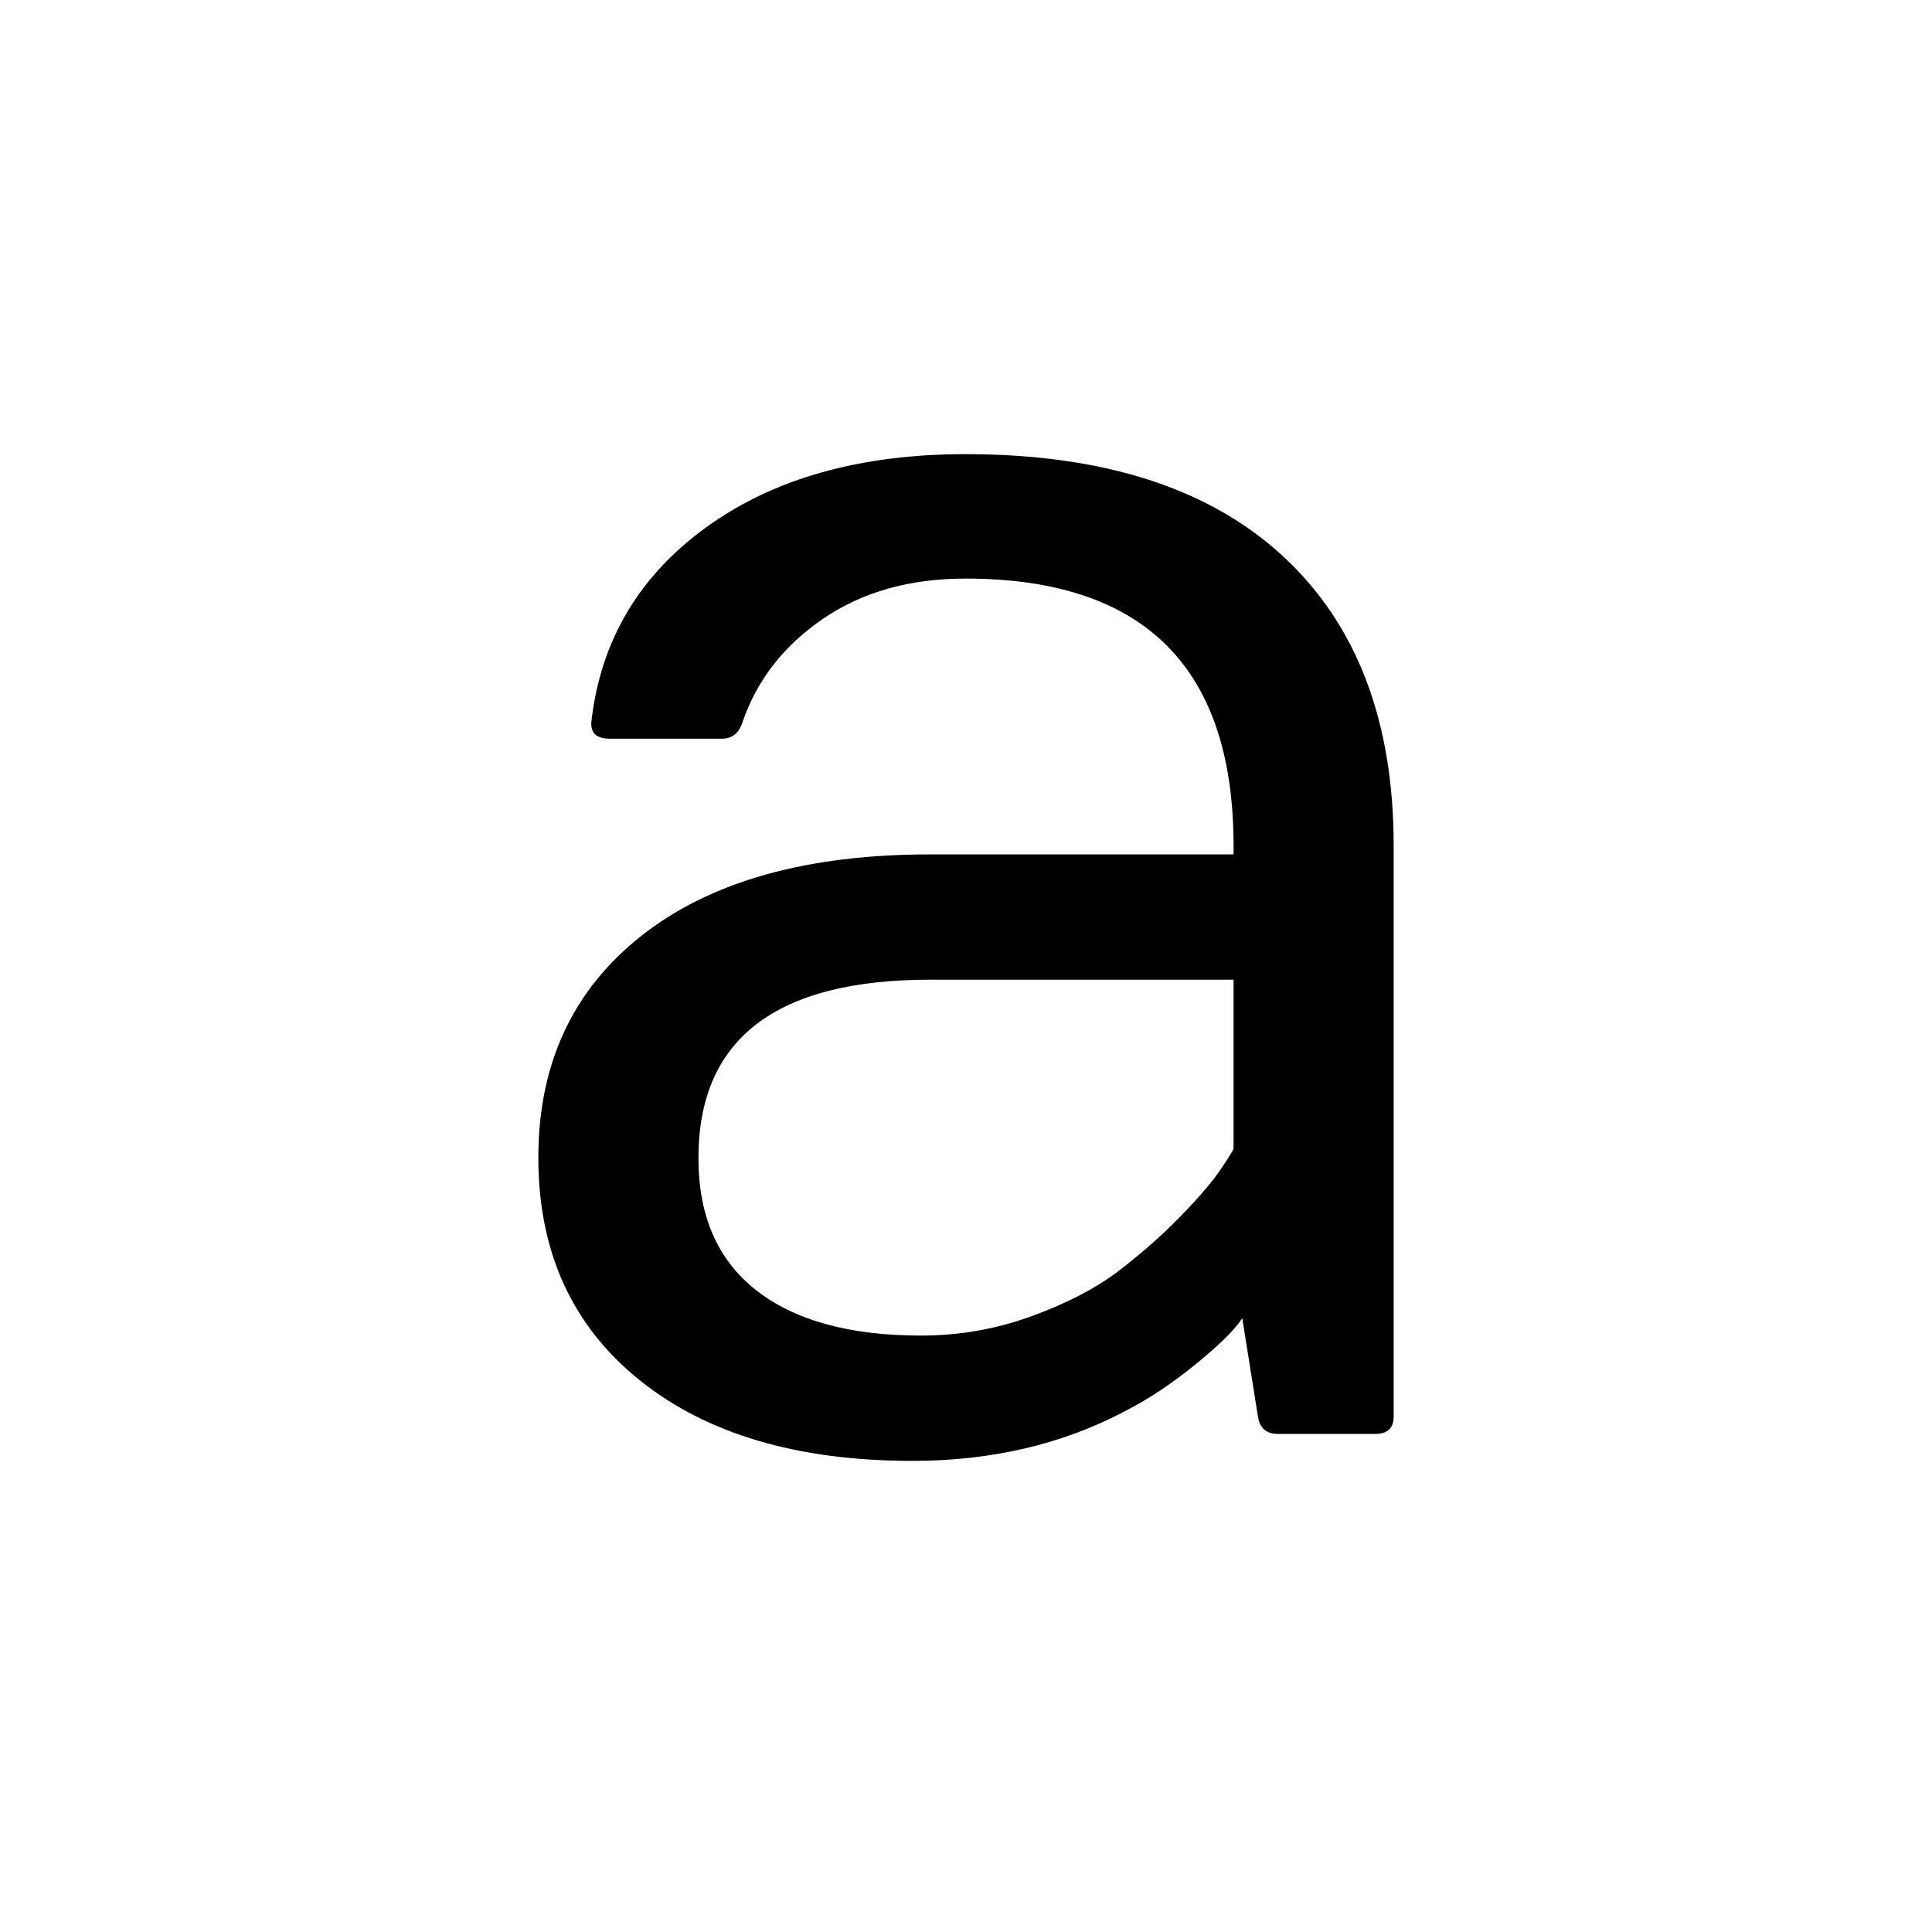
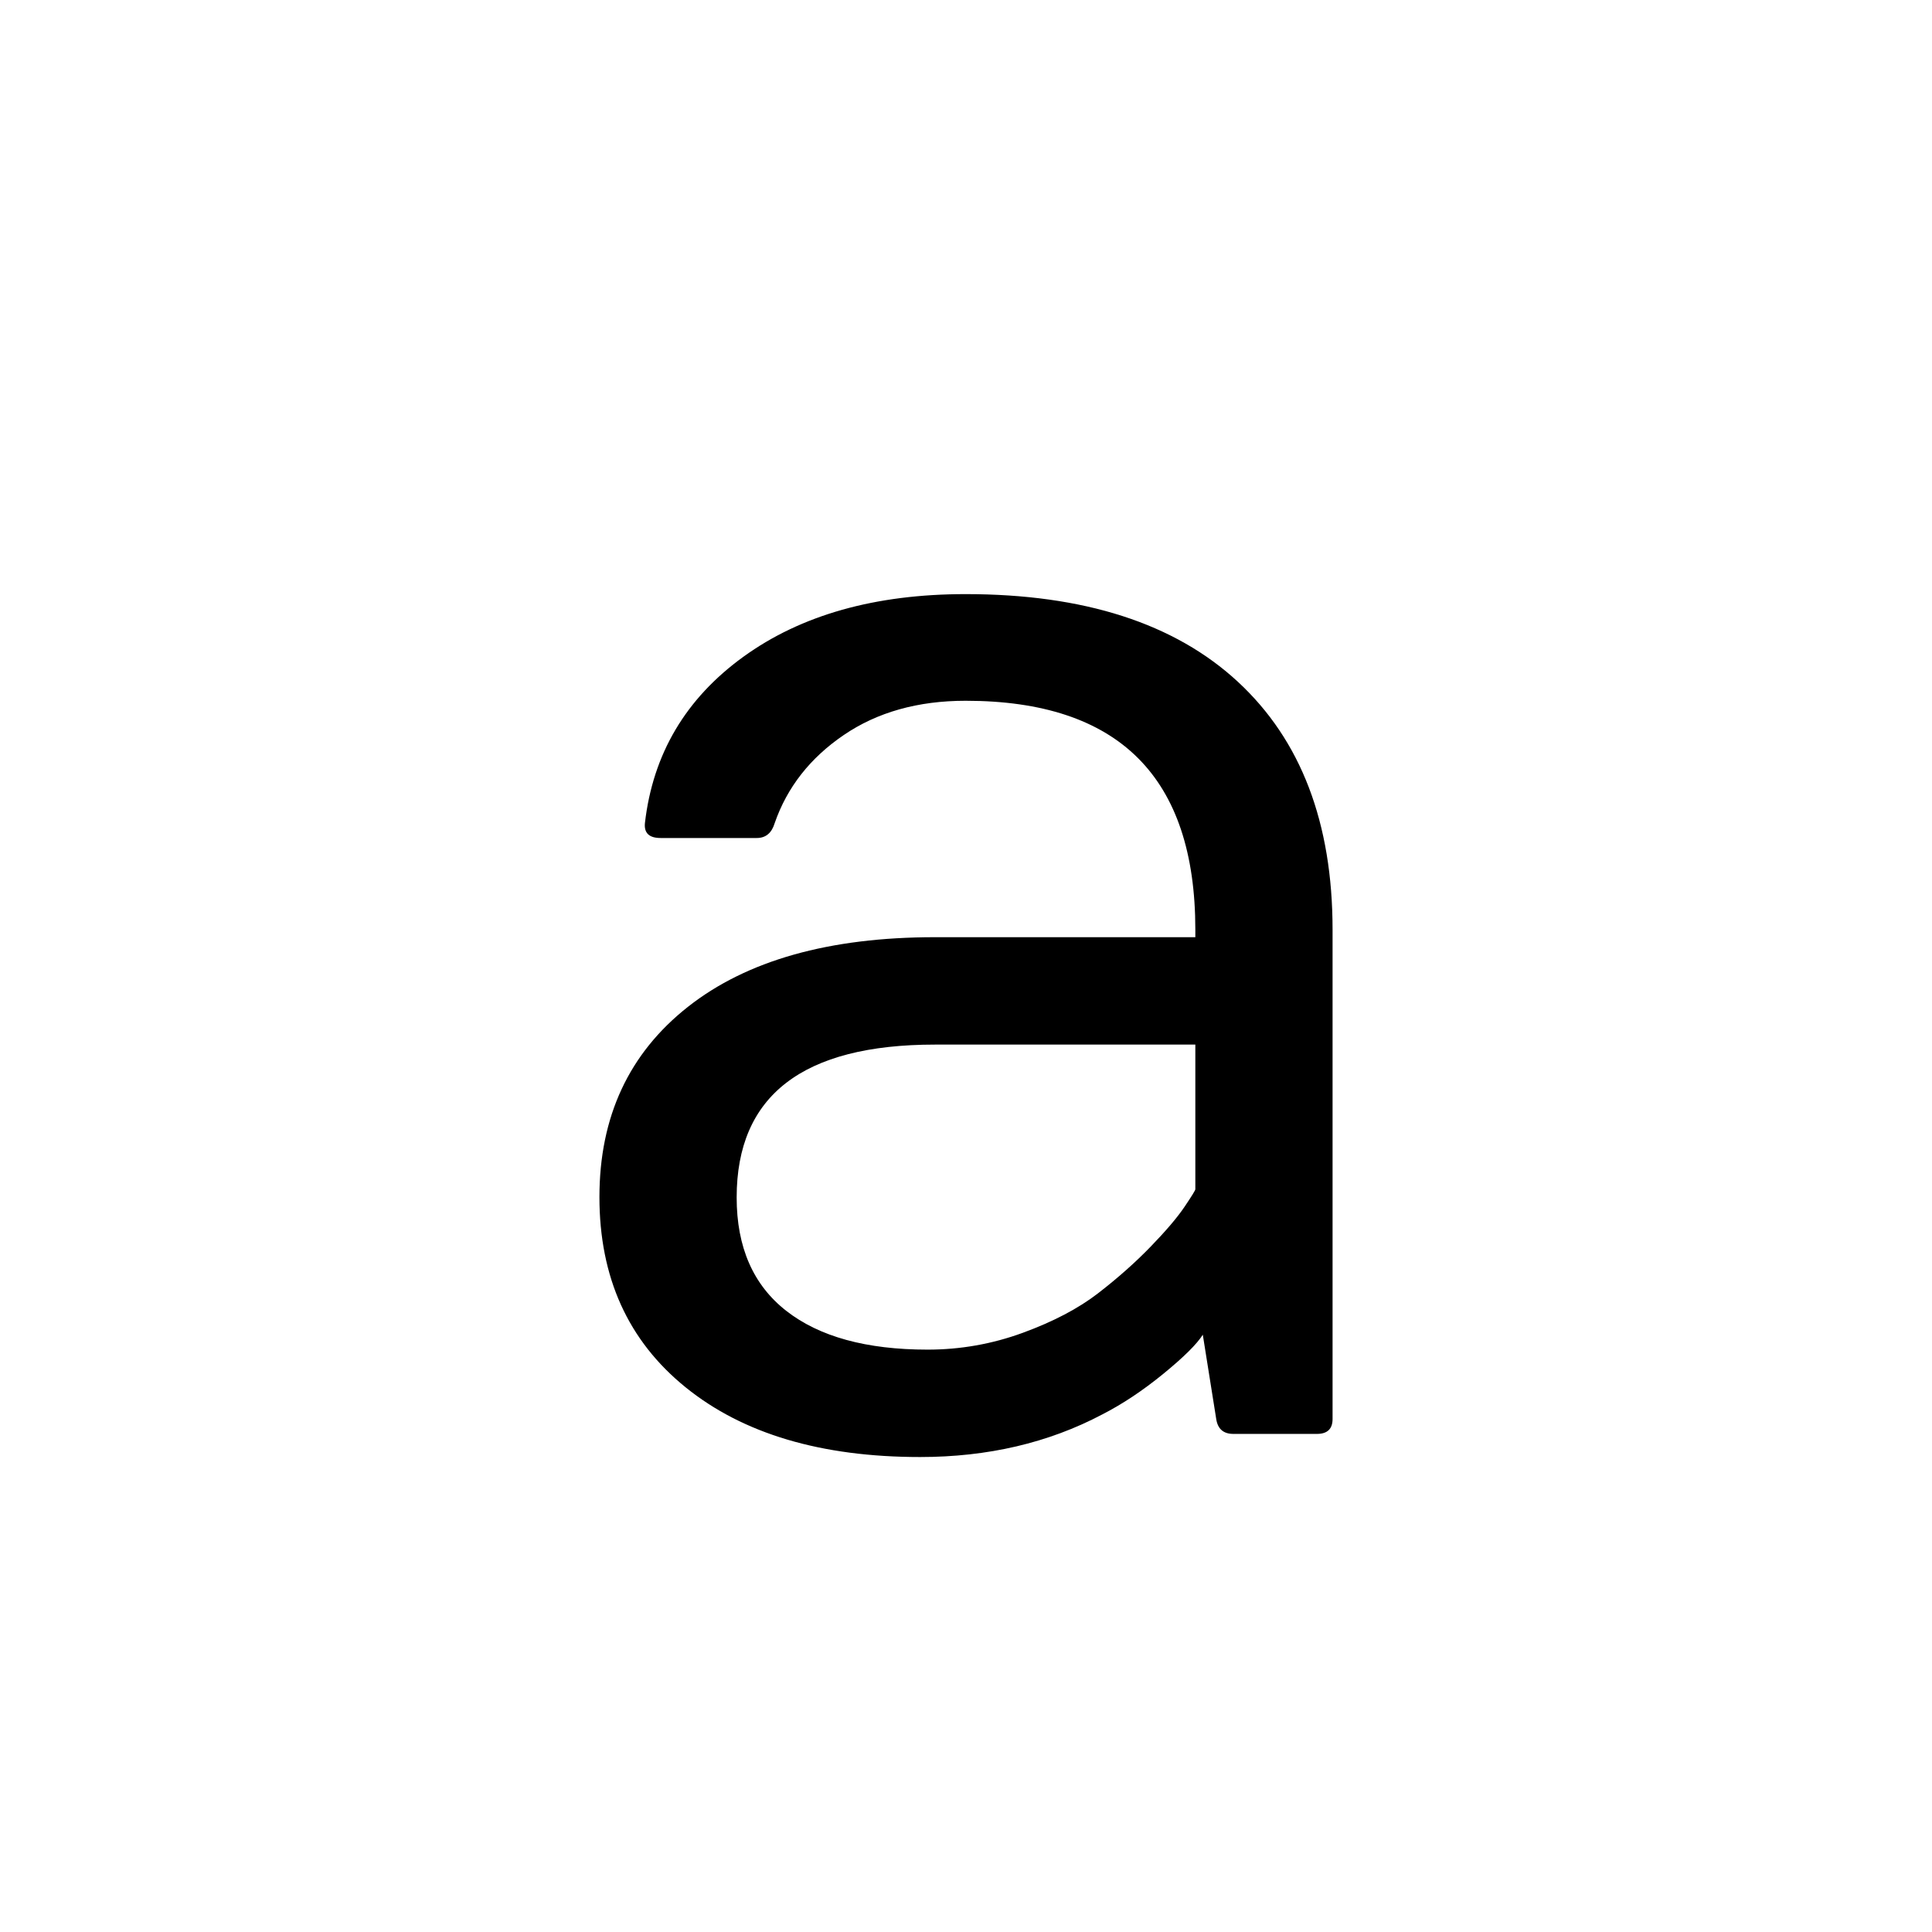
<svg xmlns="http://www.w3.org/2000/svg" height="512" width="512">
  <style>
path { fill: black; fill-rule: nonzero; }
</style>
-   <g transform="translate(8 8) scale(0.2305904) translate(461 1613.25) scale(1 -1)">
+   <g transform="translate(8 8) scale(0.1976489) translate(640.25 1882.125) scale(1 -1)">
    <path d="M238.5,62.5 q-115.5,93.5,-115.5,255 q0,161.5,118.5,255 q118.5,93.5,331.5,93.5 l349,0 l0,10 q0,307,-308,307 q-96,0,-163.5,-46 q-67.5,-46,-92.5,-118 q-6,-20,-24,-20 l-129,0 q-23,0,-21,20 q16,139,132,223 q116,84,298,84 q238,0,365,-117.5 q127,-117.5,127,-332.5 l0,-656 q0,-20,-21,-20 l-112,0 q-20,0,-23,20 l-18,113 q-12,-19,-53,-52.5 q-41,-33.5,-82,-54.5 q-108,-57,-244,-57 q-199,0,-314.5,93.5 z M307,317 q0,-100,66.5,-152 q66.5,-52,189.5,-52 q66,0,127.5,22.5 q61.5,22.5,101,53 q39.5,30.5,70.5,62.5 q31,32,45.5,53.5 q14.5,21.5,14.5,23.5 l0,194 l-349,0 q-266,0,-266,-205 z" />
  </g>
</svg>
